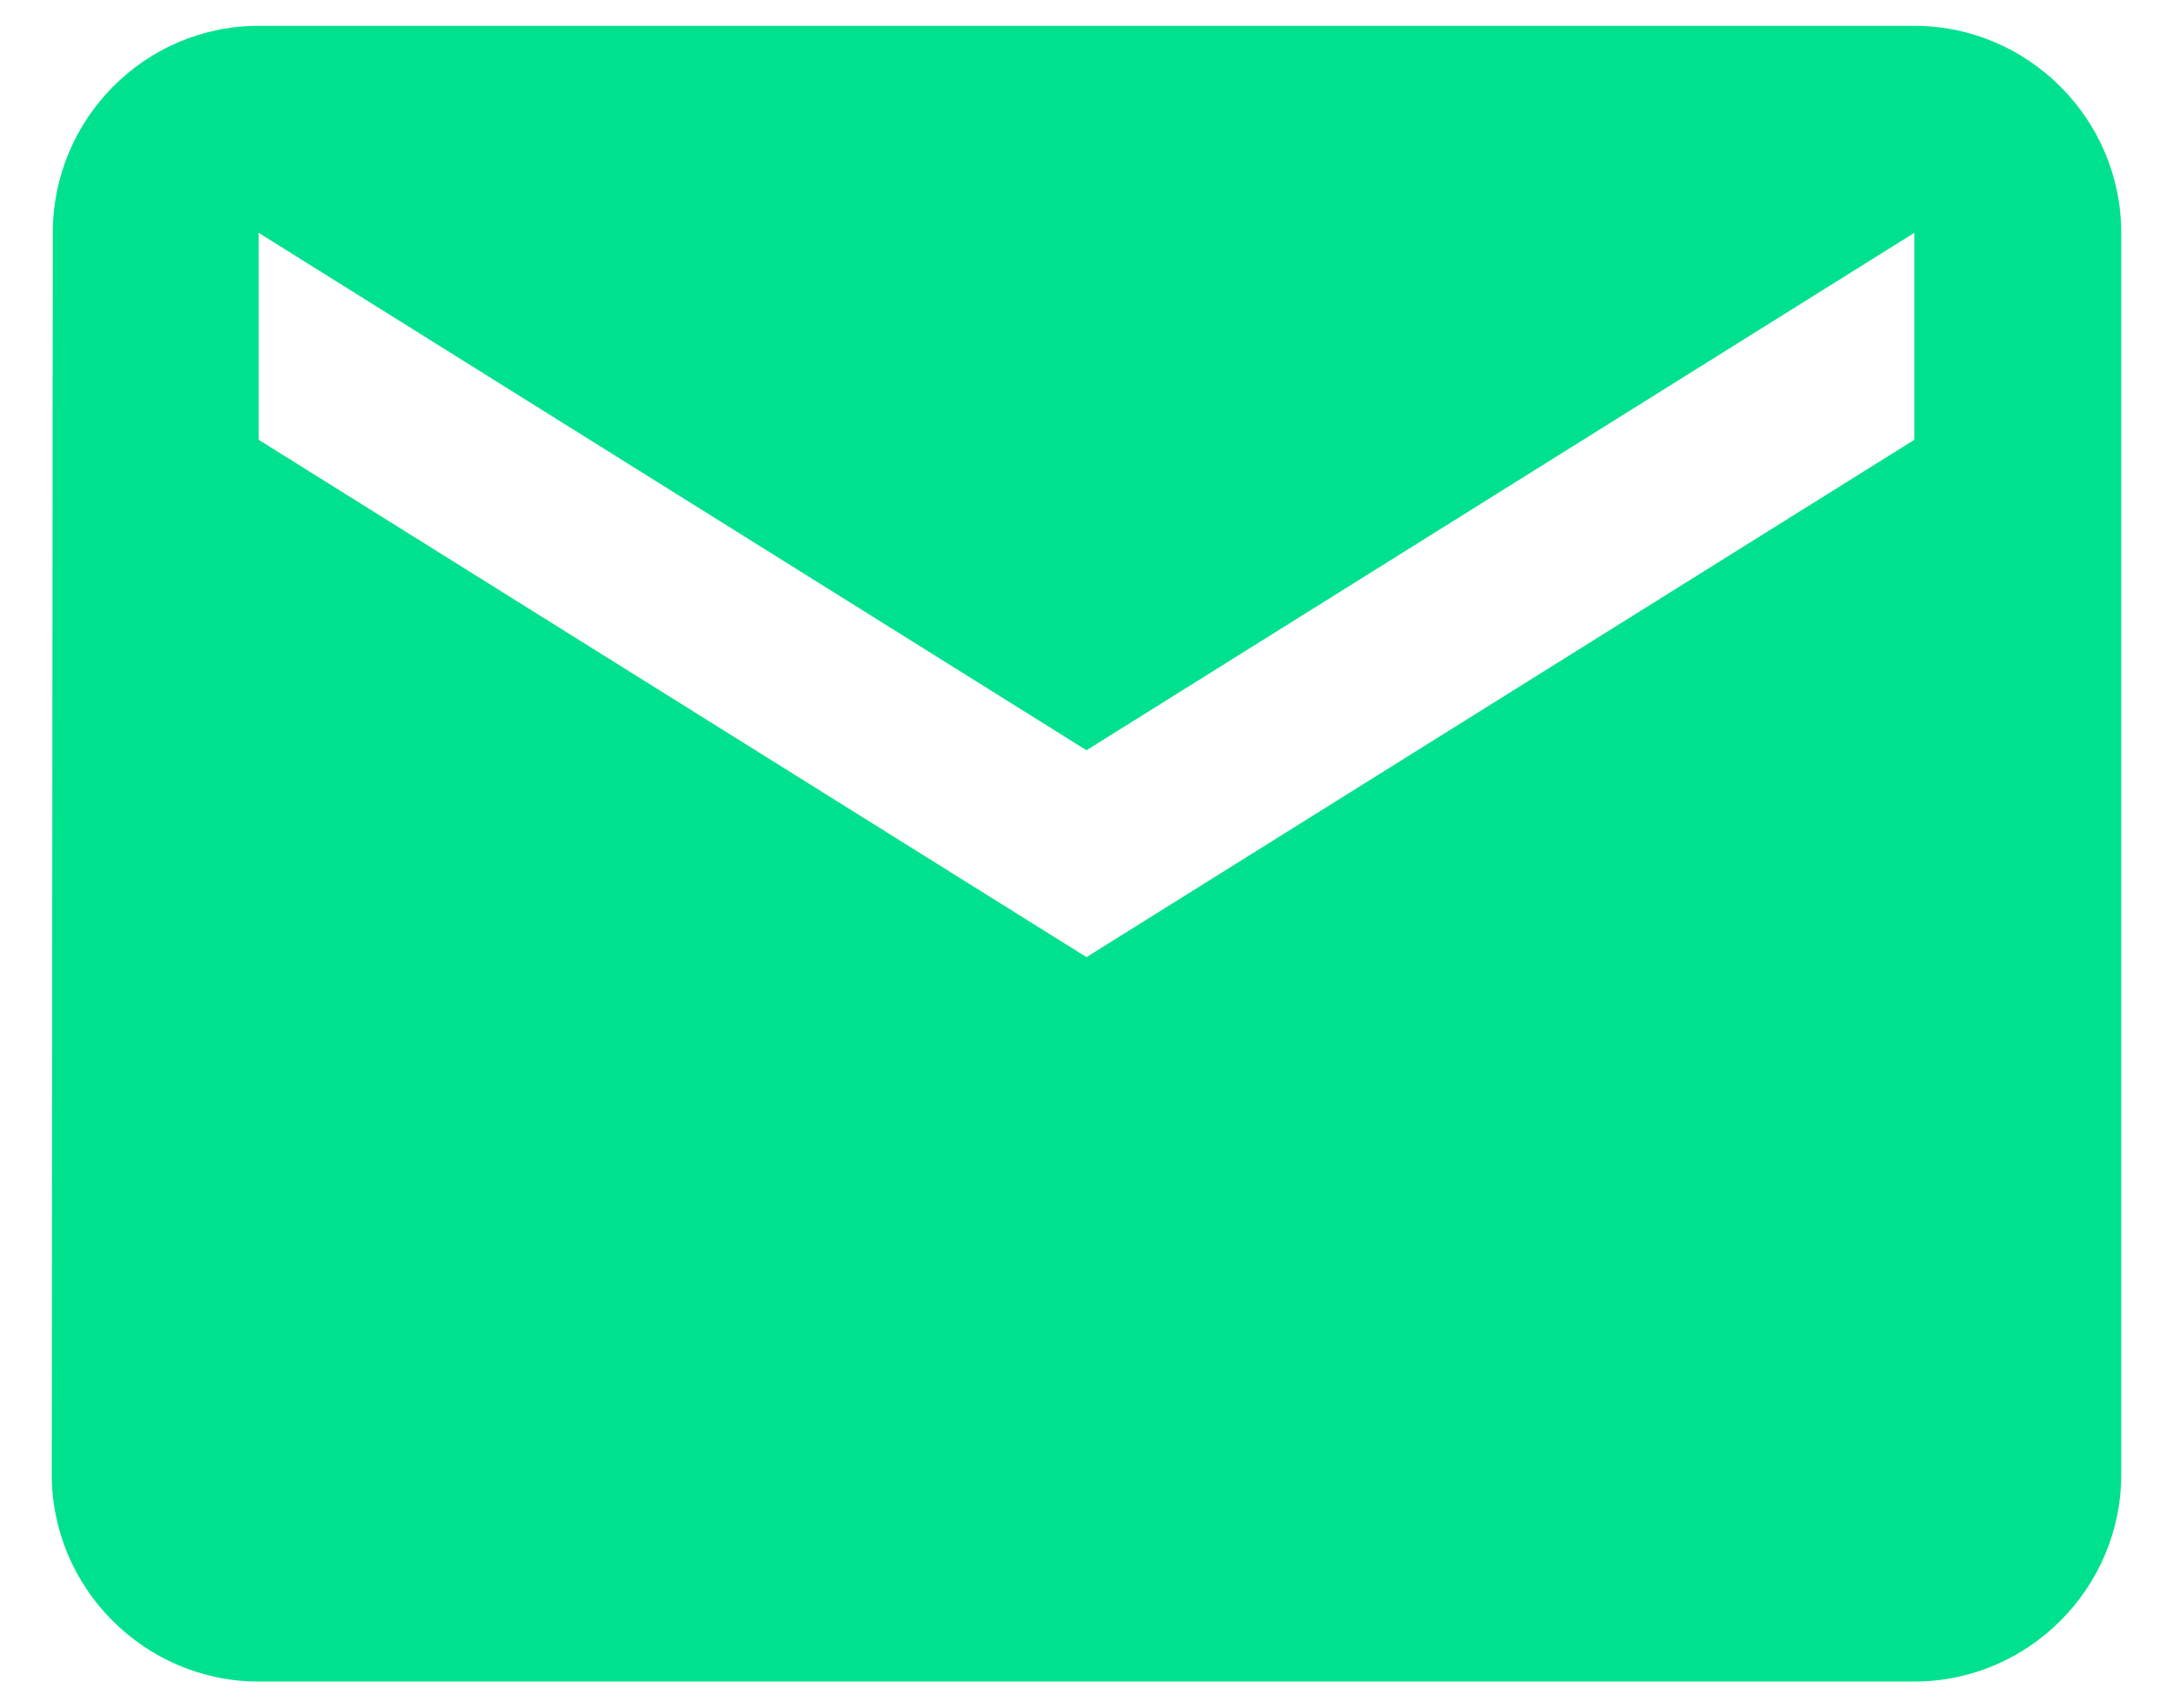
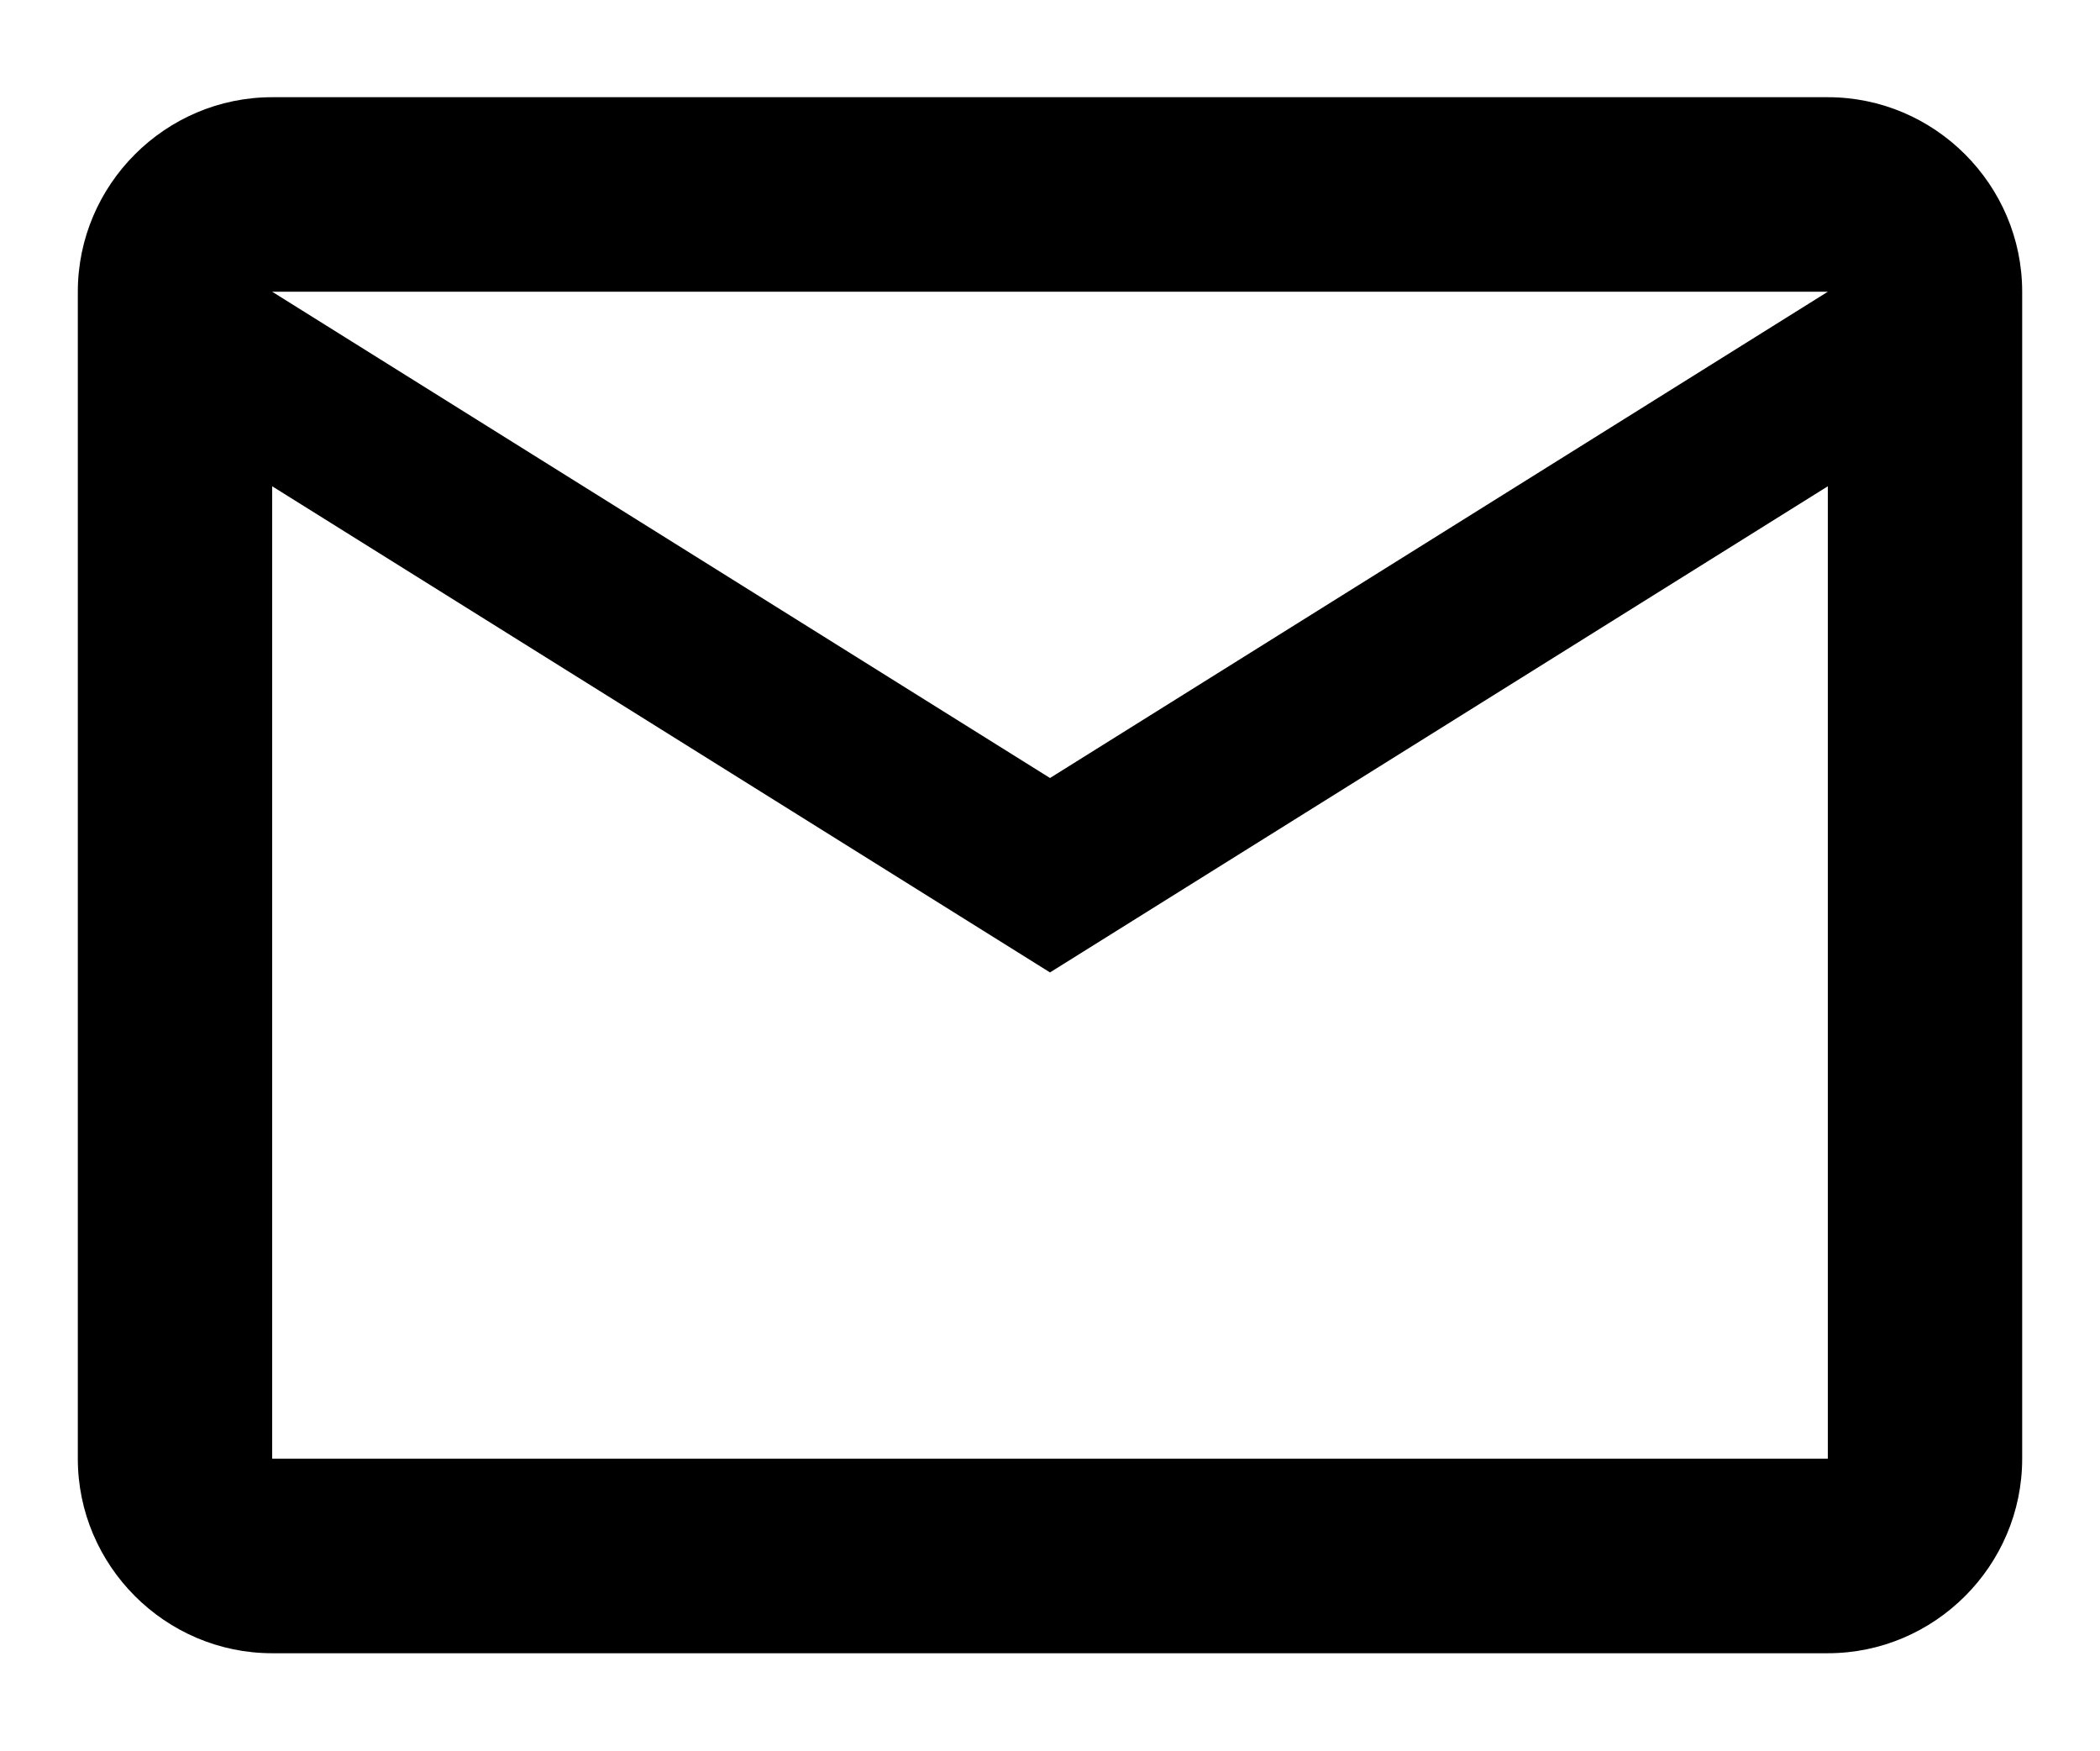
- <svg xmlns="http://www.w3.org/2000/svg" width="28" height="22" viewBox="0 0 28 22" fill="none">
-   <path d="M24.667 0.333H3.333C1.867 0.333 0.68 1.533 0.68 3L0.667 19C0.667 20.467 1.867 21.667 3.333 21.667H24.667C26.133 21.667 27.333 20.467 27.333 19V3C27.333 1.533 26.133 0.333 24.667 0.333ZM24.667 5.667L14 12.333L3.333 5.667V3L14 9.667L24.667 3V5.667Z" fill="#00E18F" />
+ <svg xmlns="http://www.w3.org/2000/svg" width="18" height="15" viewBox="0 0 18 15">
+   <path d="M17.333 2.5C17.333 1.583 16.583 0.833 15.667 0.833H2.333C1.417 0.833 0.667 1.583 0.667 2.5V12.5C0.667 13.417 1.417 14.167 2.333 14.167H15.667C16.583 14.167 17.333 13.417 17.333 12.5V2.5ZM15.667 2.5L9 6.667L2.333 2.5H15.667ZM15.667 12.5H2.333V4.167L9 8.333L15.667 4.167V12.5Z" fill="currentColor" />
</svg>
